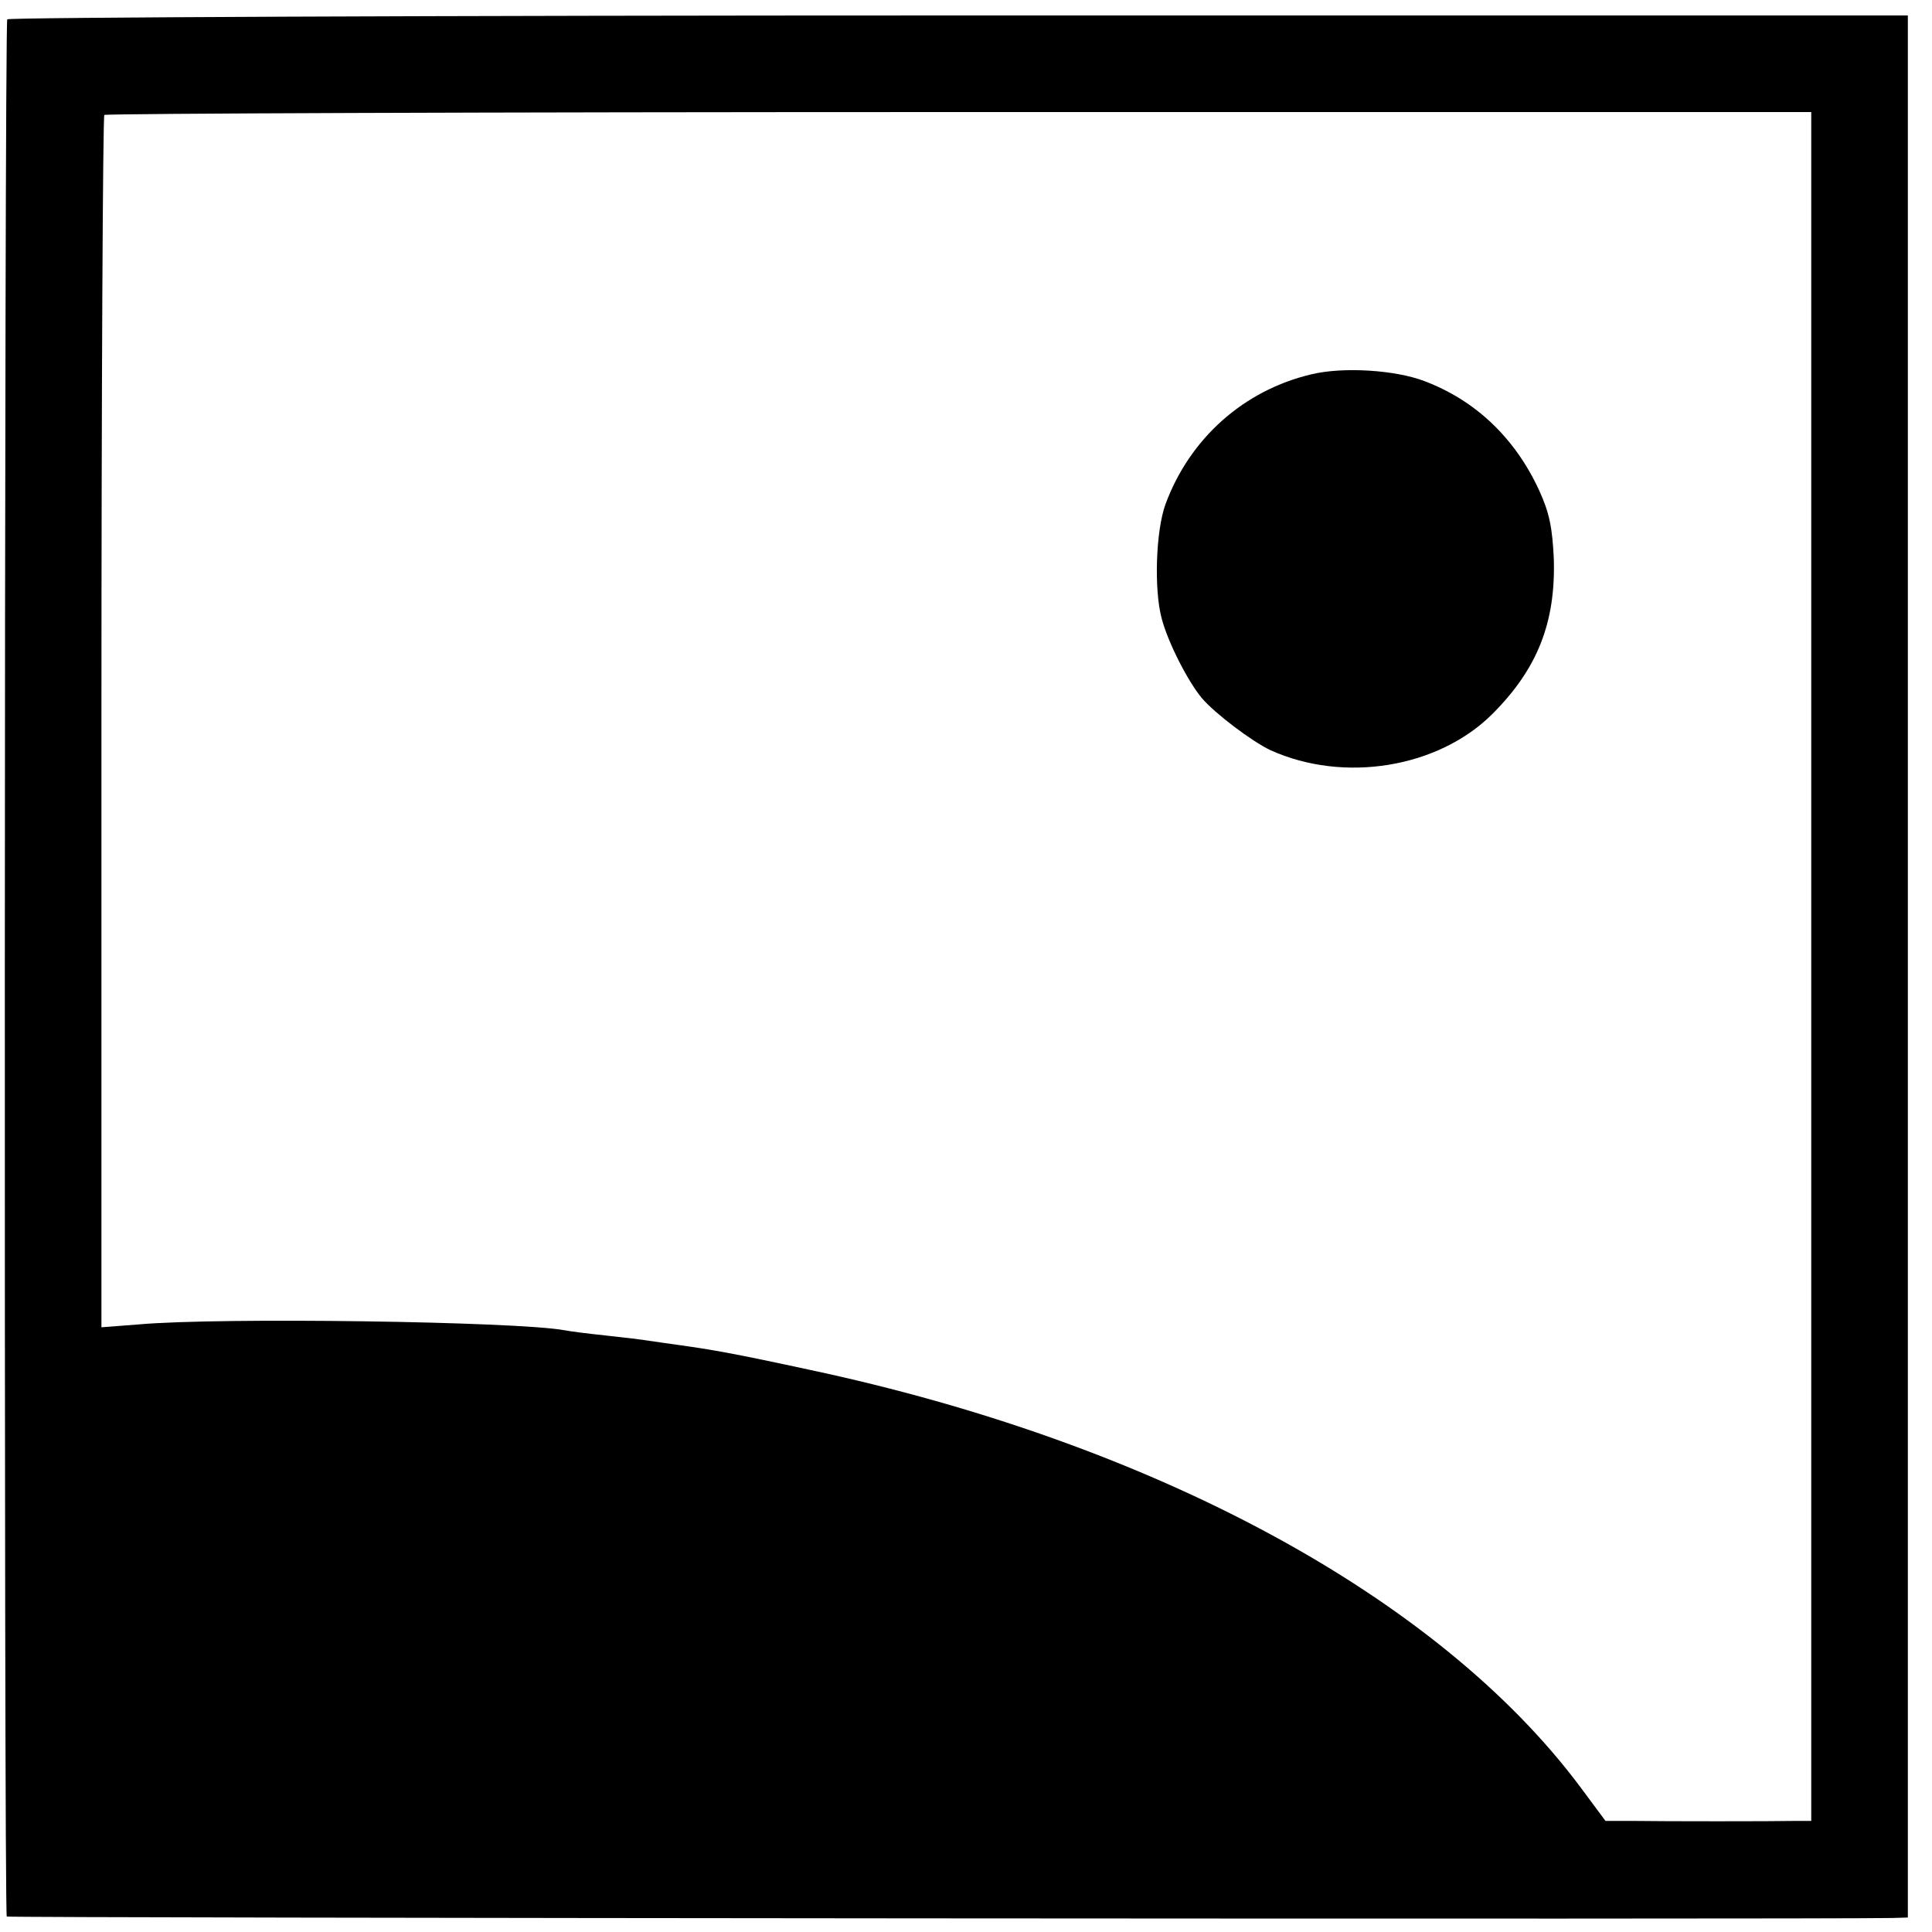
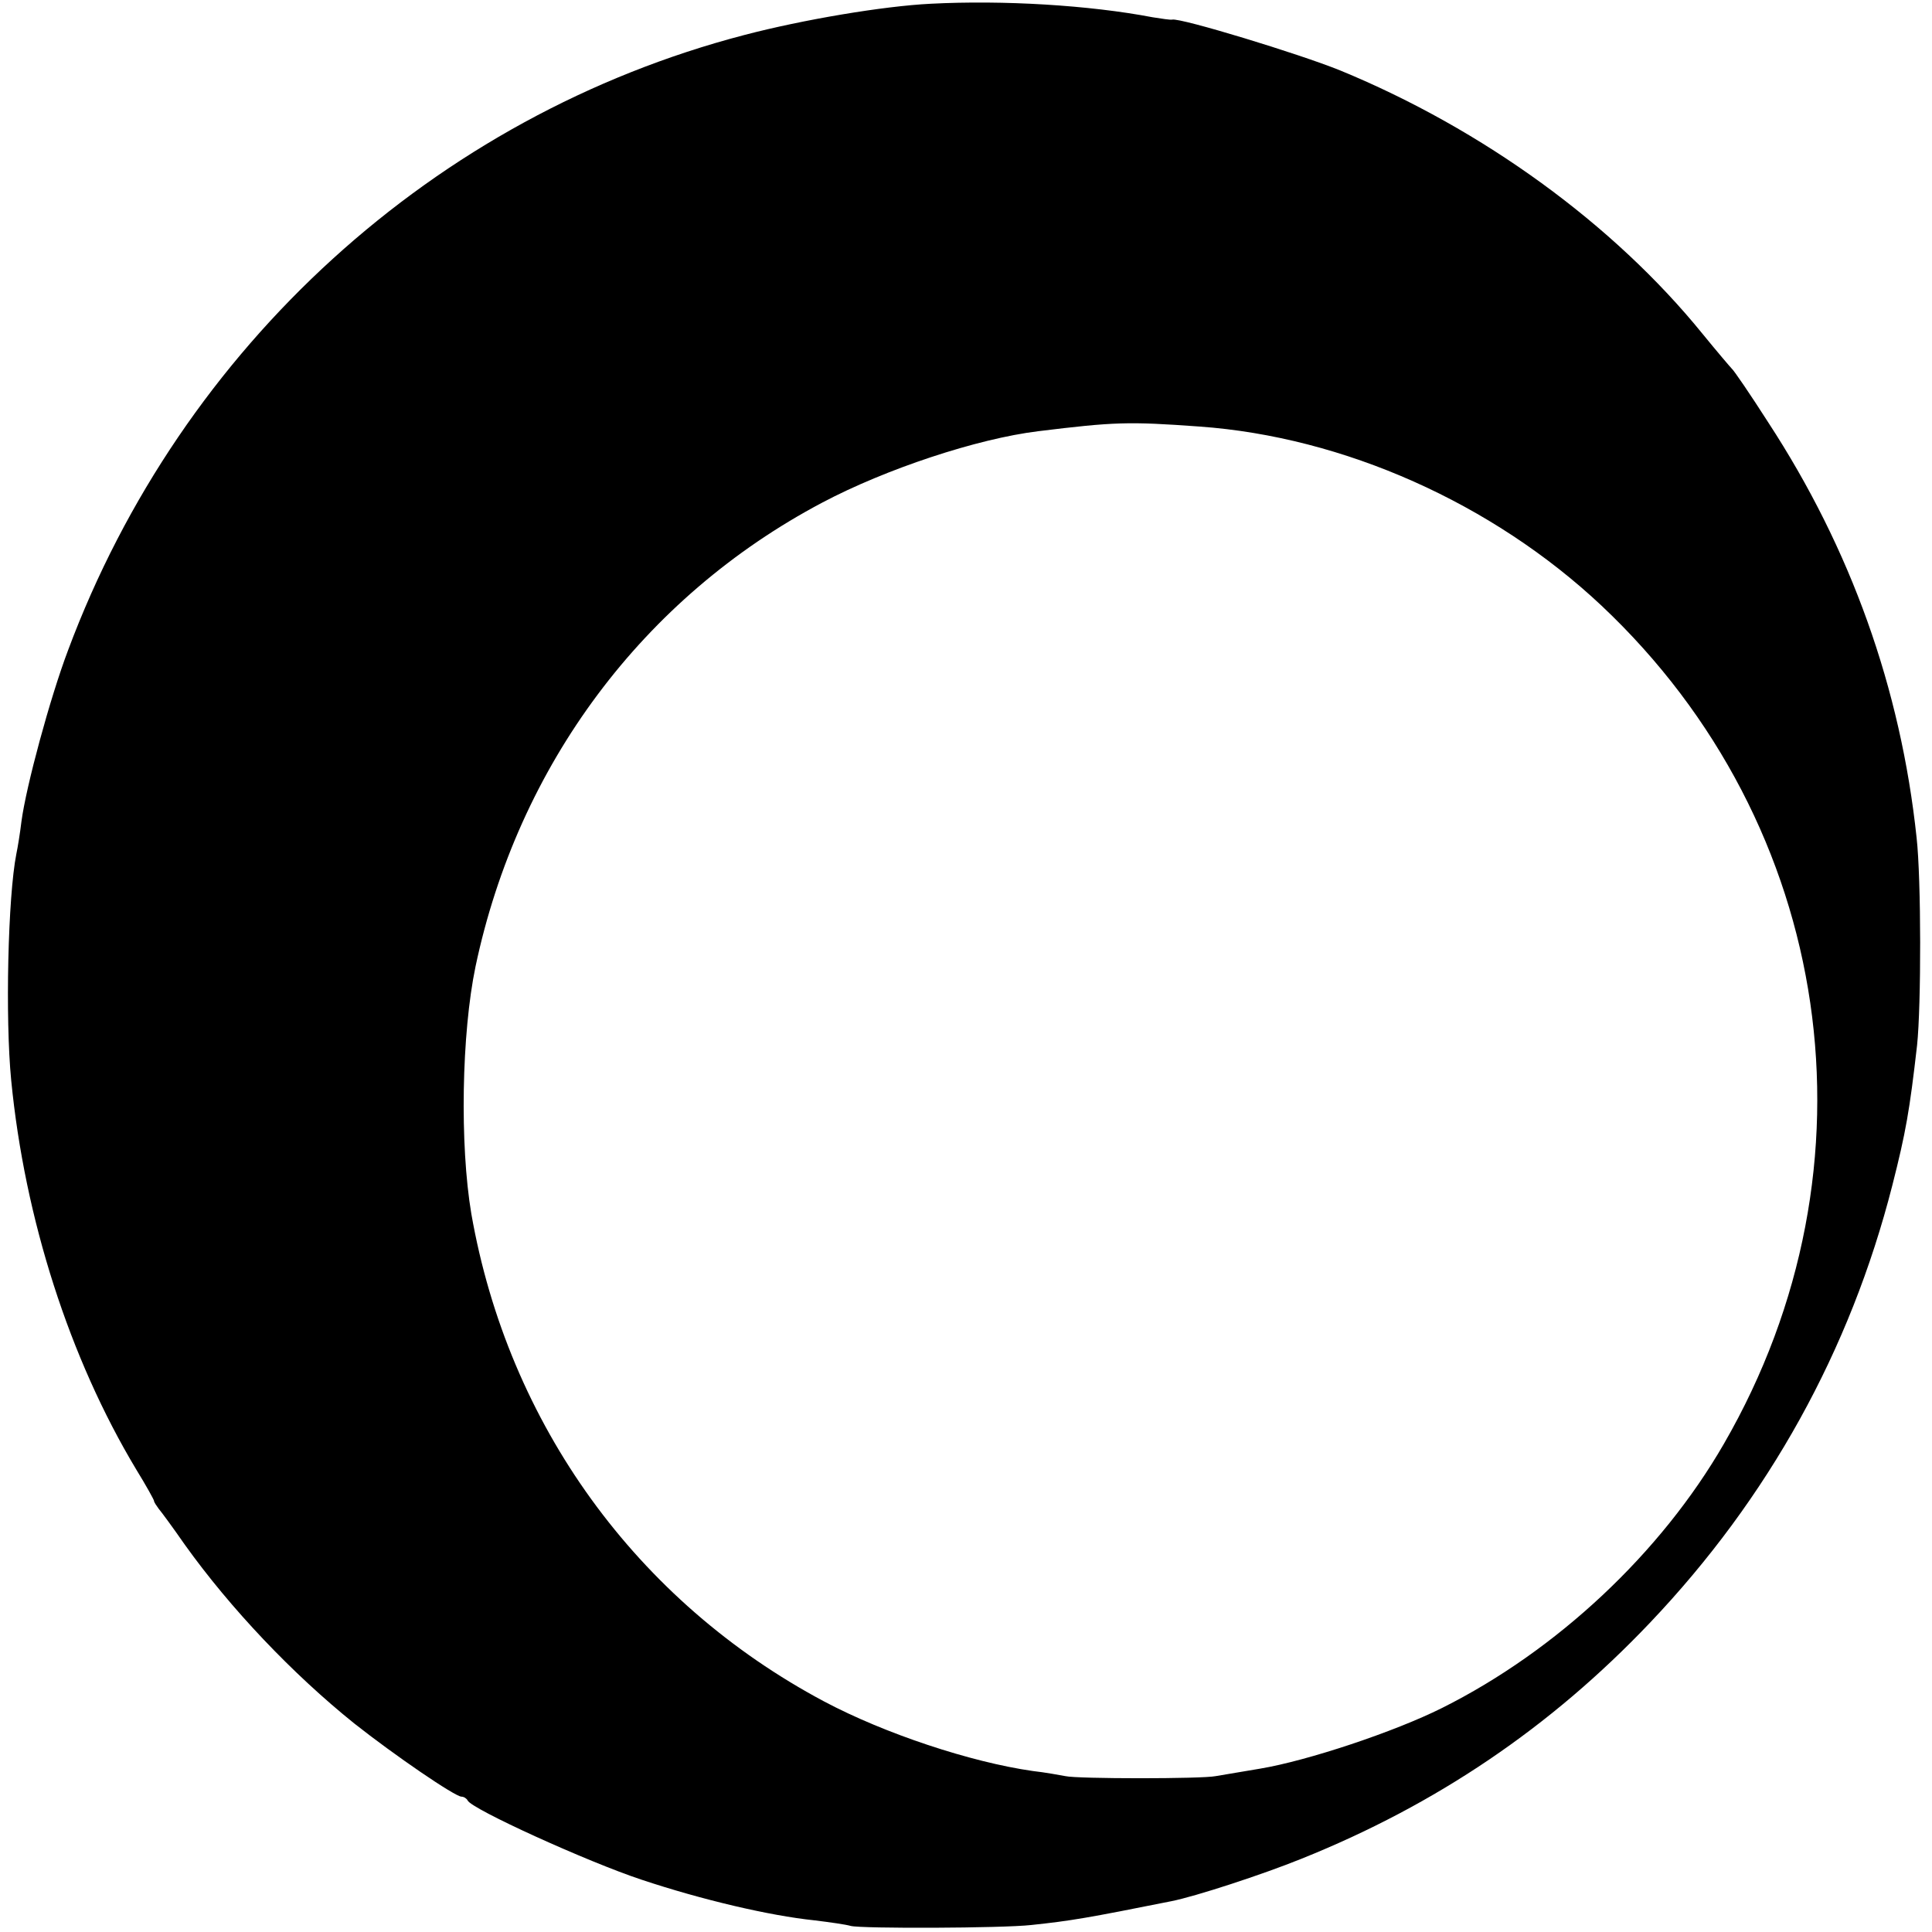
- <svg xmlns="http://www.w3.org/2000/svg" version="1.0" width="400pt" height="400pt" viewBox="0 0 400 400" preserveAspectRatio="xMidYMid meet">
-   <g transform="translate(0,400) scale(0.1,-0.1)" fill="#000000" stroke="none">
-     <path d="M15 3960 c-6 -10 -7 -3921 -1 -3928 4 -3 3739 -6 3904 -3 l32 1 0 1969 0 1969 -1965 0 c-1081 0 -1967 -4 -1970 -8z m3735 -1961 l0 -1769 -32 0 c-46 -1 -271 -1 -339 0 l-55 0 -52 70 c-294 394 -882 712 -1596 864 -157 34 -203 42 -276 52 -19 3 -44 6 -56 8 -11 2 -52 7 -90 11 -38 4 -77 9 -86 11 -100 18 -712 27 -880 12 l-78 -6 0 1252 c0 689 3 1255 6 1258 3 3 799 6 1770 6 l1764 0 0 -1769z" />
-     <path d="M2715 3225 c-140 -33 -252 -133 -302 -269 -20 -55 -24 -176 -8 -236 13 -50 54 -130 83 -165 27 -32 104 -90 142 -108 152 -69 348 -37 460 75 93 93 131 189 127 321 -3 64 -9 95 -30 141 -50 109 -132 187 -238 227 -60 23 -168 30 -234 14z" />
+ <svg xmlns="http://www.w3.org/2000/svg" version="1.0" width="414pt" height="414pt" viewBox="0 0 414 414" preserveAspectRatio="xMidYMid meet">
+   <g transform="translate(0,414) scale(0.1,-0.1)" fill="#000000" stroke="none">
+     <path d="M1995 4132 c-102 -5 -274 -34 -400 -67 -663 -173 -1206 -667 -1449 -1318 -39 -103 -90 -292 -100 -367 -3 -25 -8 -56 -11 -70 -18 -91 -24 -352 -11 -485 29 -297 125 -596 268 -834 21 -34 38 -65 38 -67 0 -3 5 -10 10 -17 6 -7 31 -41 56 -77 98 -137 231 -277 363 -383 86 -68 216 -157 230 -157 5 0 11 -4 13 -8 7 -18 258 -132 373 -170 129 -43 274 -77 370 -87 33 -4 68 -9 78 -12 23 -6 325 -5 387 2 85 9 120 15 300 51 51 10 195 57 279 91 289 116 534 282 746 505 255 268 430 585 520 938 29 114 37 160 53 300 9 85 9 356 -1 445 -34 320 -141 619 -318 890 -39 61 -74 112 -78 115 -3 3 -32 37 -63 75 -190 234 -470 438 -776 564 -89 36 -342 113 -360 109 -4 -1 -23 2 -42 5 -136 26 -320 37 -475 29z m575 -906 c309 -22 628 -164 862 -384 499 -470 606 -1201 262 -1796 -135 -234 -358 -443 -604 -566 -102 -51 -288 -113 -390 -130 -41 -7 -84 -14 -95 -16 -29 -6 -296 -6 -322 0 -11 2 -43 8 -70 11 -133 19 -317 80 -447 149 -402 214 -677 594 -756 1045 -25 148 -21 386 9 530 91 431 359 791 743 994 136 72 332 137 463 153 163 20 193 21 345 10z" />
  </g>
</svg>
